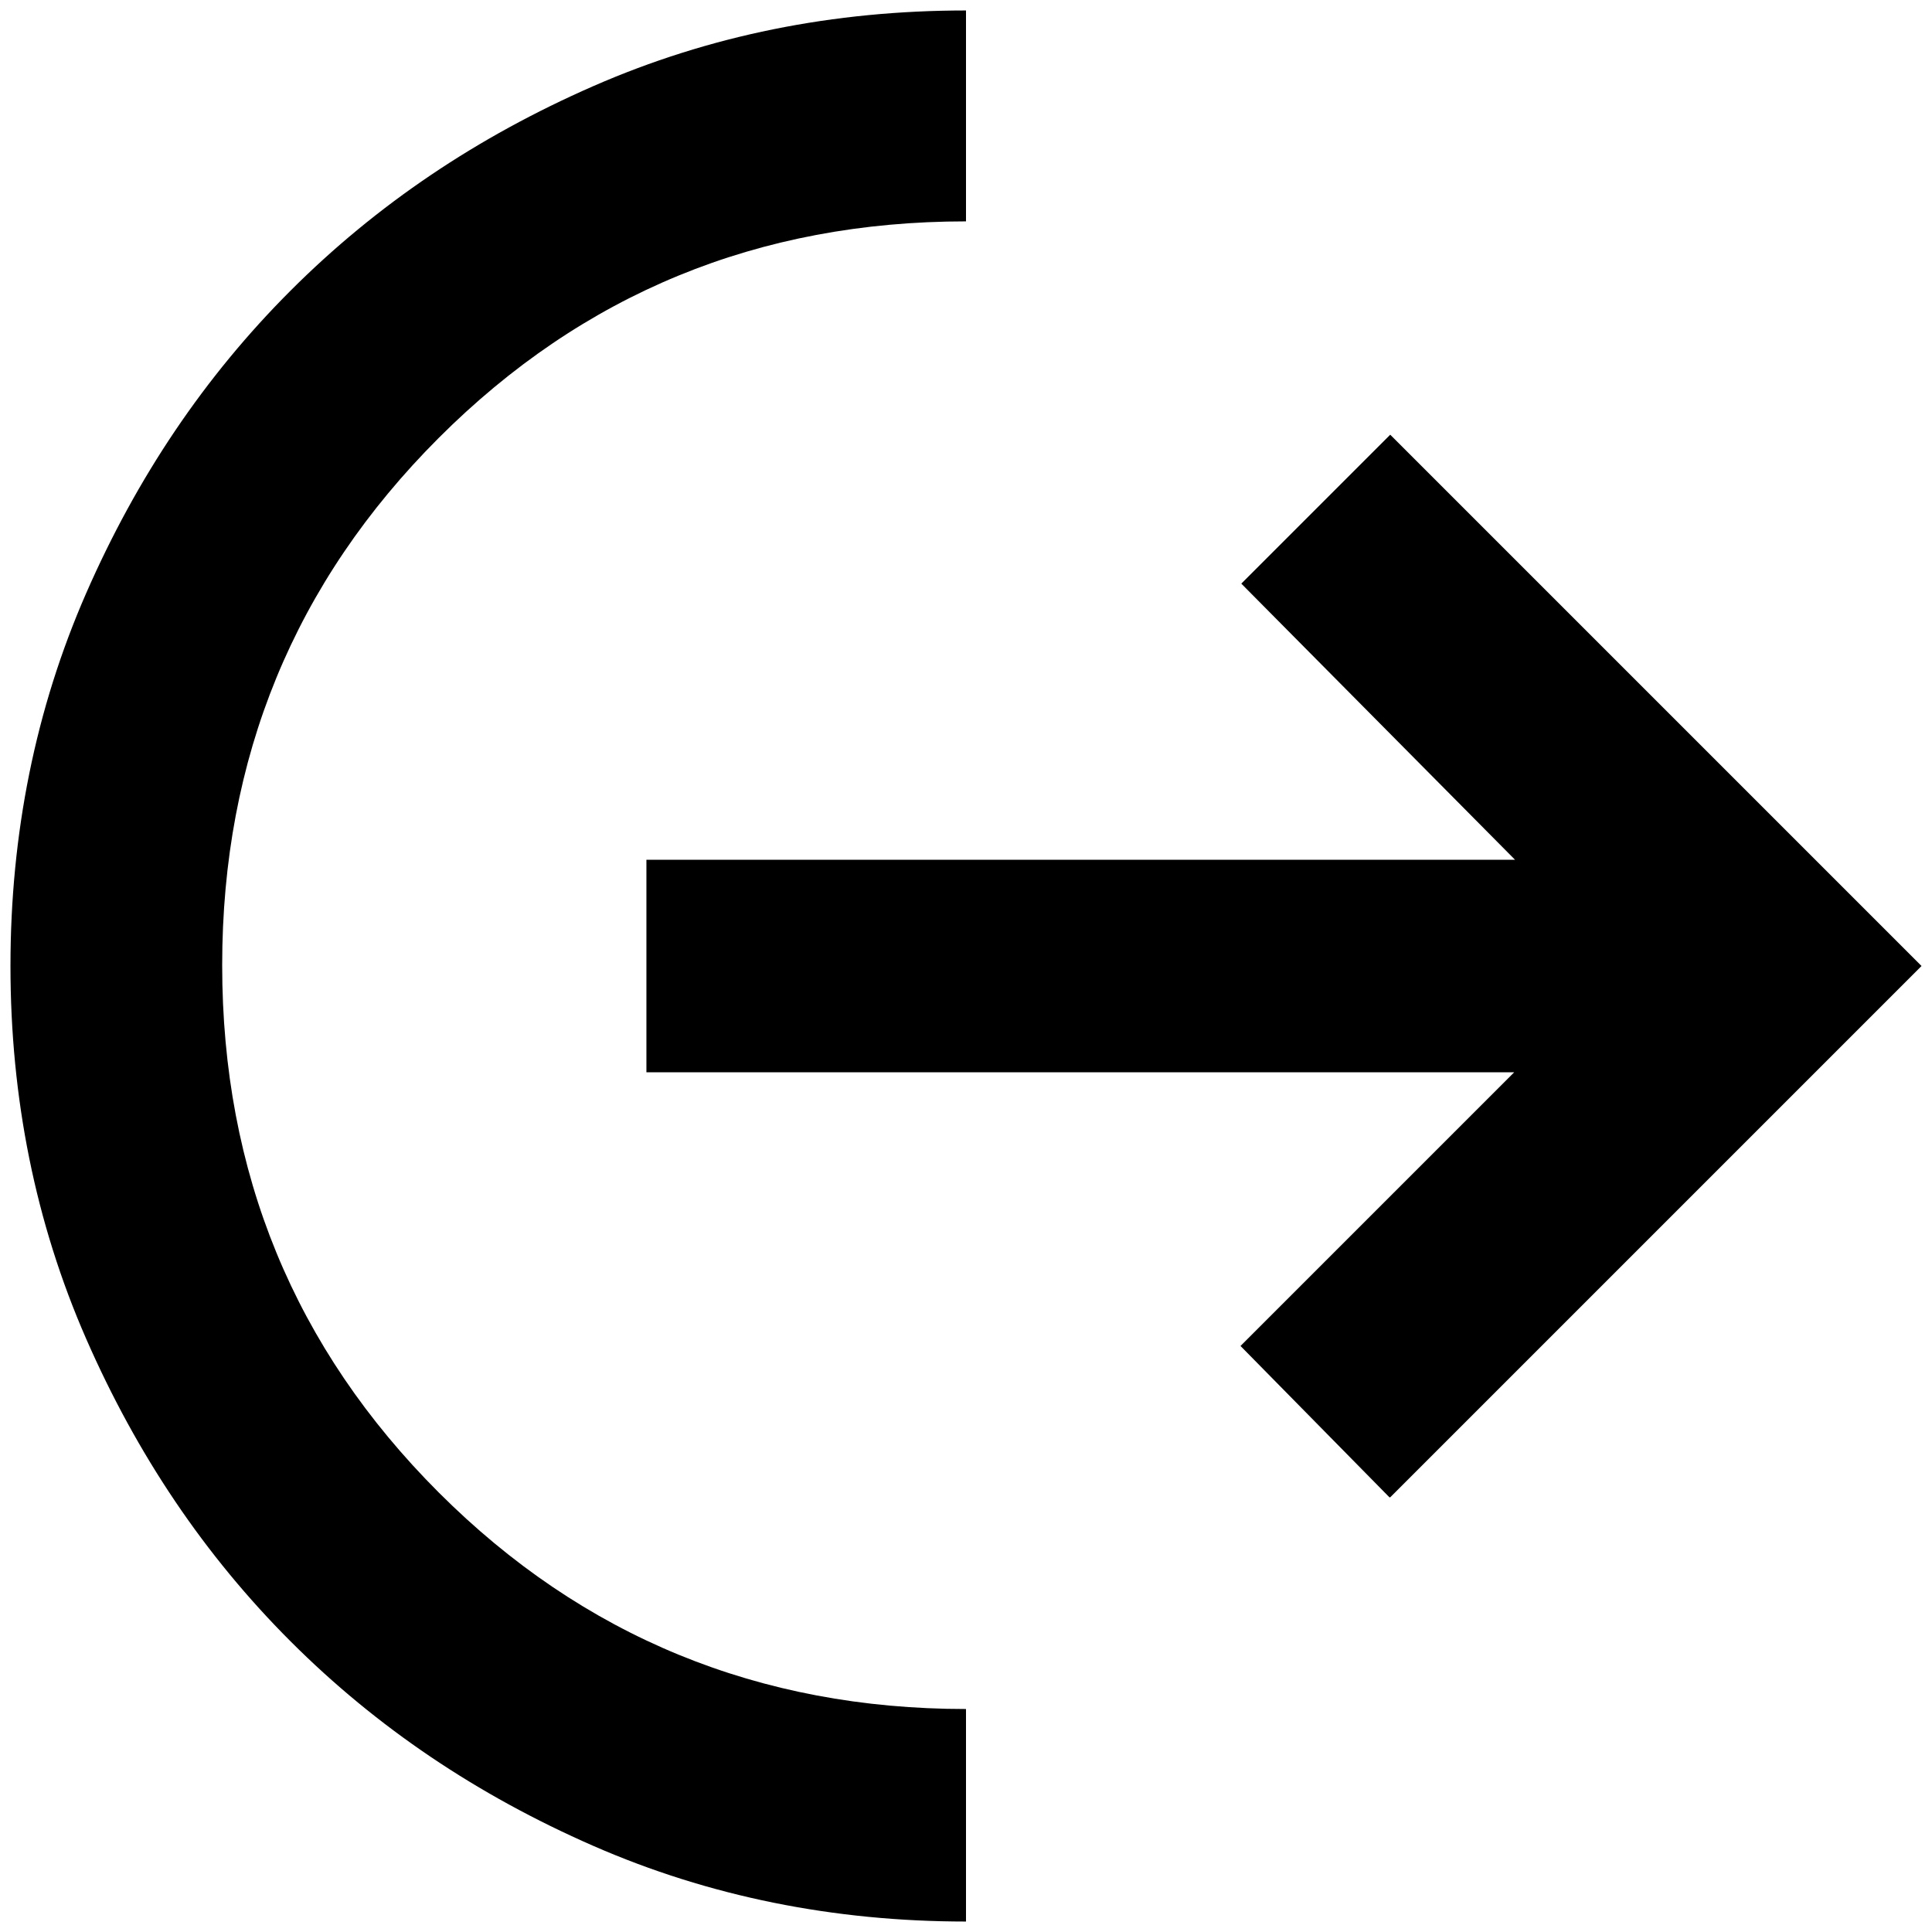
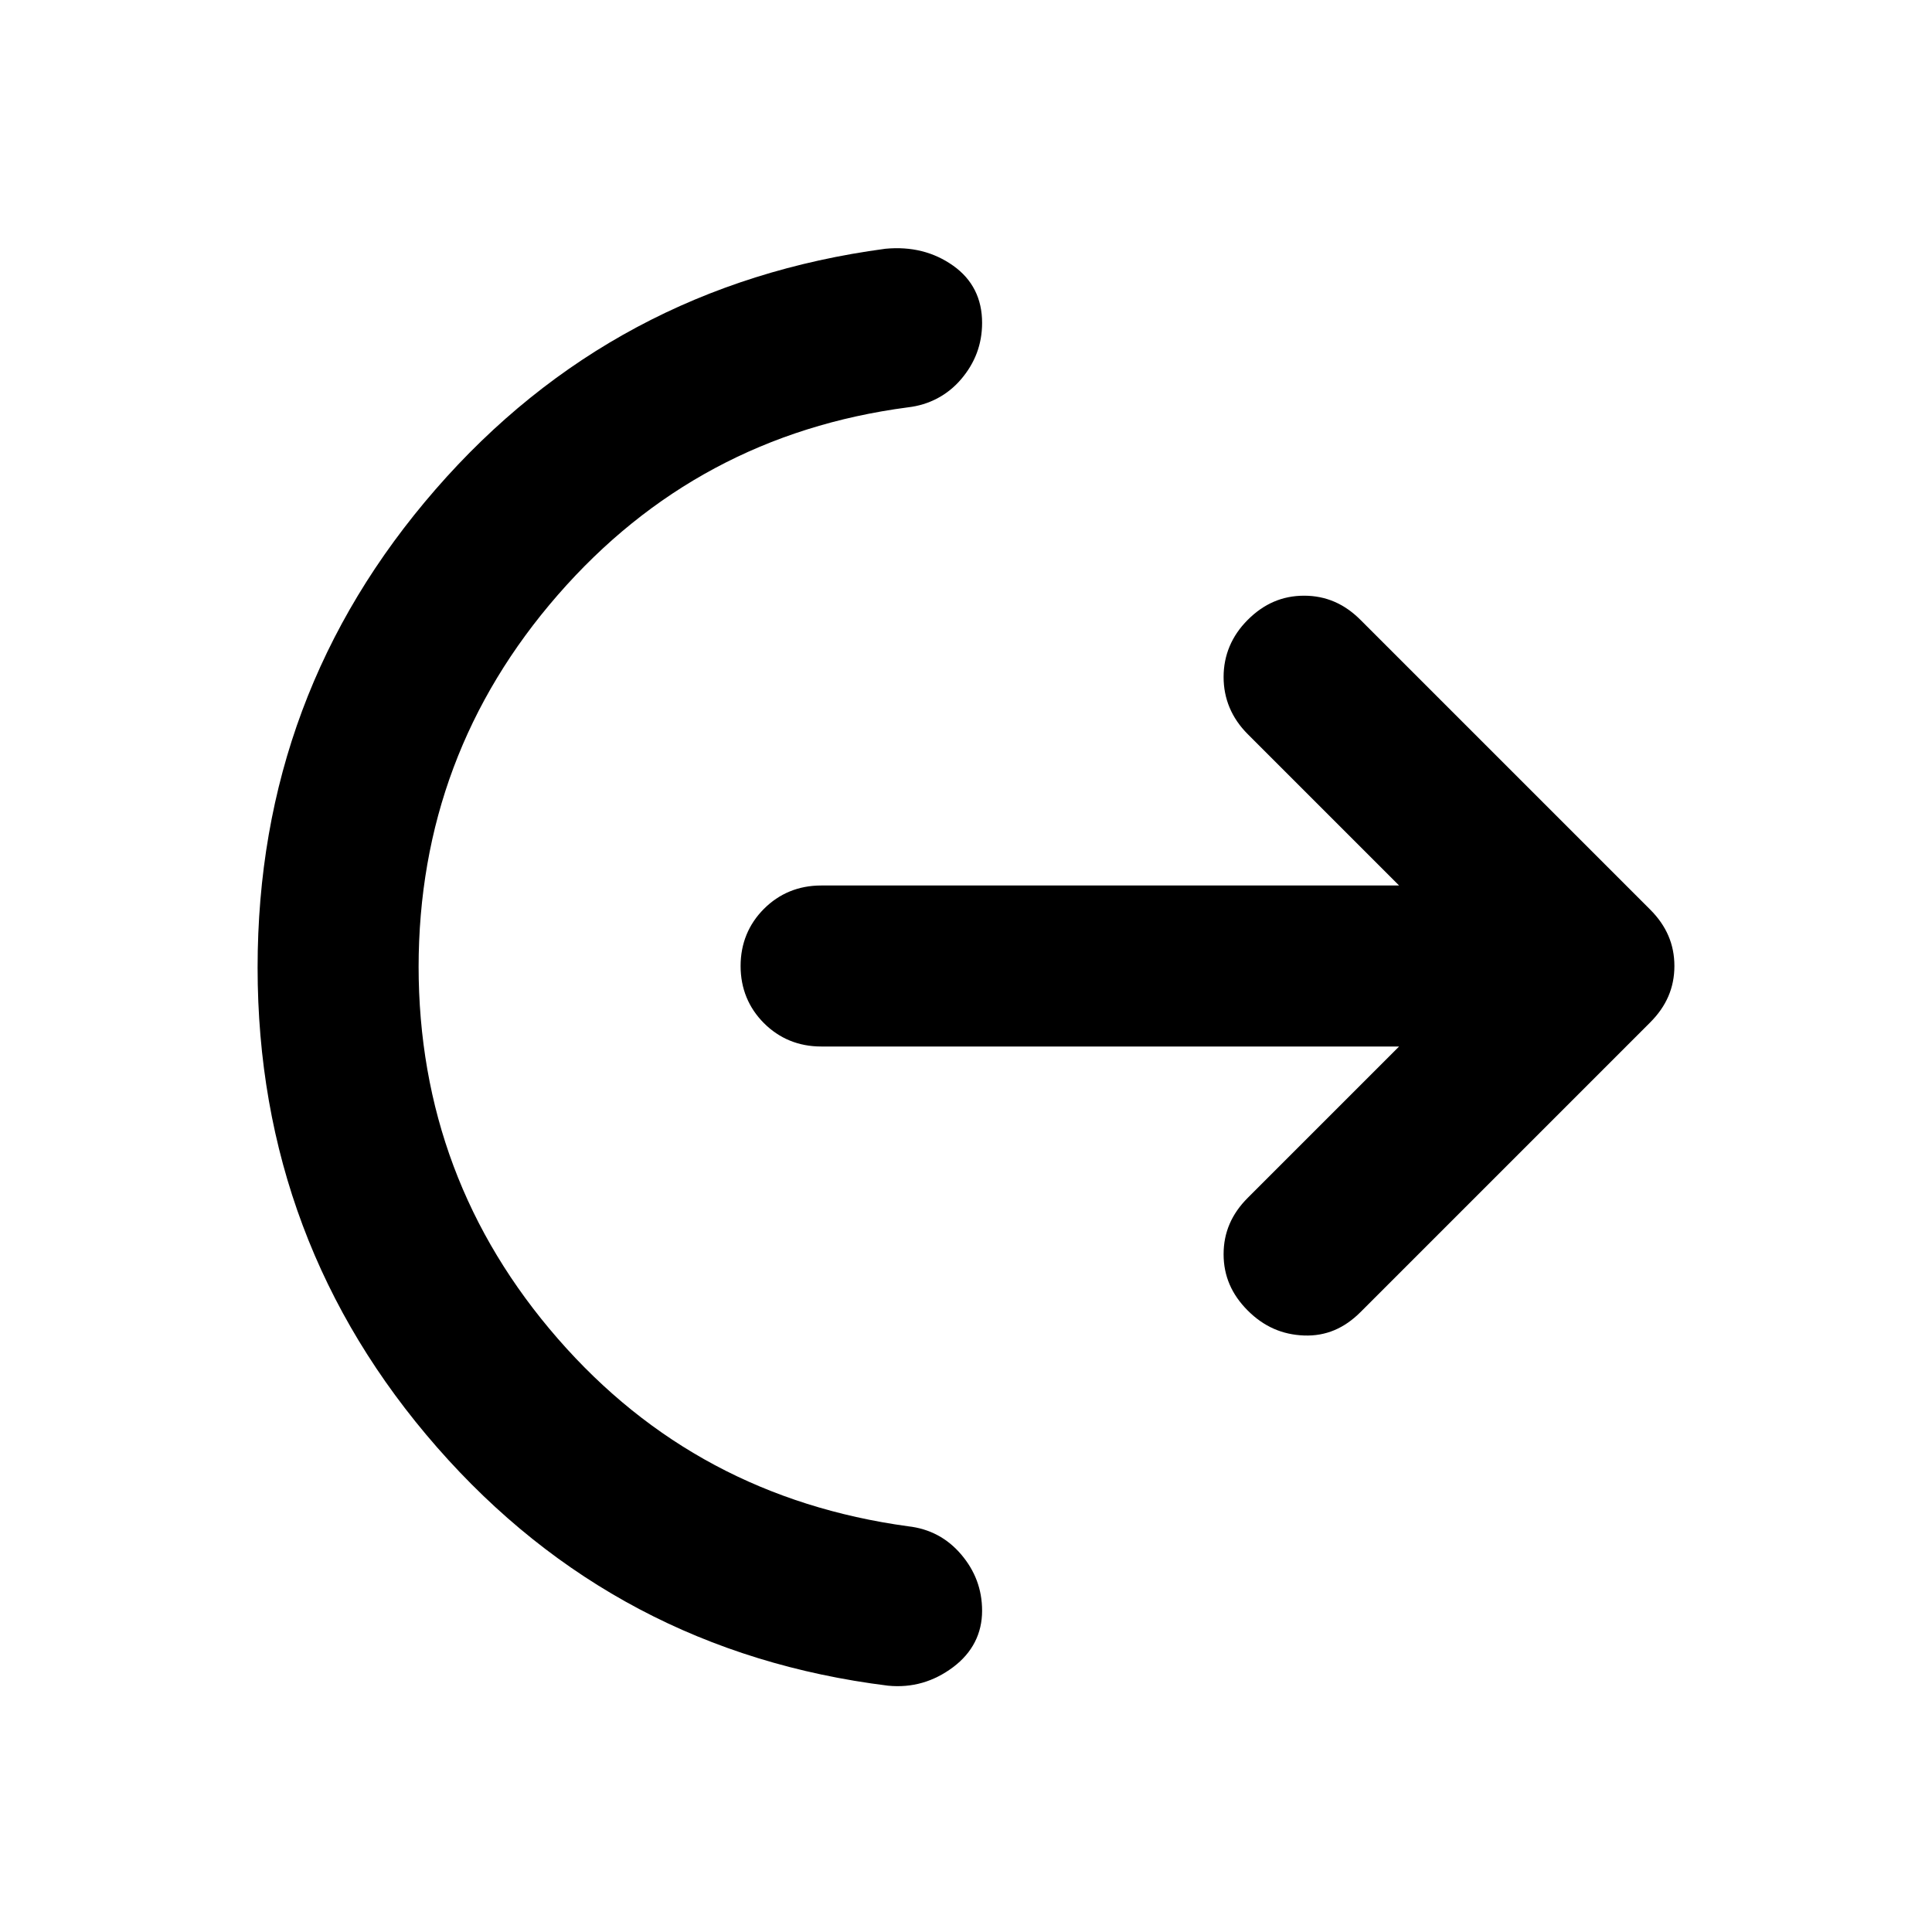
<svg xmlns="http://www.w3.org/2000/svg" viewBox="0 0 24 24">
-   <path d="M12,2.75c-2.58,0-4.76.9-6.55,2.69s-2.69,3.97-2.69,6.55.9,4.76,2.69,6.55,3.98,2.69,6.55,2.69v2.64c-1.64,0-3.19-.31-4.63-.94s-2.69-1.47-3.76-2.54c-1.07-1.07-1.91-2.32-2.54-3.76S.13,13.64.13,12s.31-3.19.94-4.63c.63-1.44,1.47-2.69,2.54-3.76s2.32-1.91,3.76-2.54c1.44-.63,2.98-.94,4.63-.94,0,0,0,2.62,0,2.62ZM17.26,18.6l-1.85-1.88,3.4-3.4h-10.78v-2.64h10.79l-3.4-3.43,1.85-1.85,6.6,6.6-6.6,6.6h0Z" />
+   <path d="M5.2,12c0,1.77.58,3.31,1.73,4.63,1.15,1.32,2.6,2.09,4.35,2.33.27.03.49.15.66.35s.26.43.26.7c0,.28-.12.52-.36.7-.24.18-.51.26-.81.23-2.25-.28-4.12-1.27-5.6-2.96-1.48-1.69-2.23-3.68-2.23-5.96s.74-4.25,2.21-5.94,3.34-2.69,5.59-2.99c.32-.03.6.04.84.21s.36.41.36.71c0,.27-.09.5-.26.7s-.4.32-.66.35c-1.75.23-3.2,1.01-4.35,2.33s-1.73,2.86-1.73,4.63ZM17.38,13h-7.18c-.28,0-.52-.1-.71-.29s-.29-.43-.29-.71.1-.52.29-.71c.19-.19.43-.29.71-.29h7.18l-1.88-1.88c-.2-.2-.3-.44-.3-.71s.1-.51.3-.71.43-.3.7-.3.5.1.7.3l3.6,3.6c.2.2.3.43.3.7s-.1.5-.3.7l-3.6,3.6c-.2.2-.43.3-.7.29s-.5-.11-.7-.31-.3-.43-.3-.7.1-.5.3-.7l1.88-1.88Z" />
</svg>
